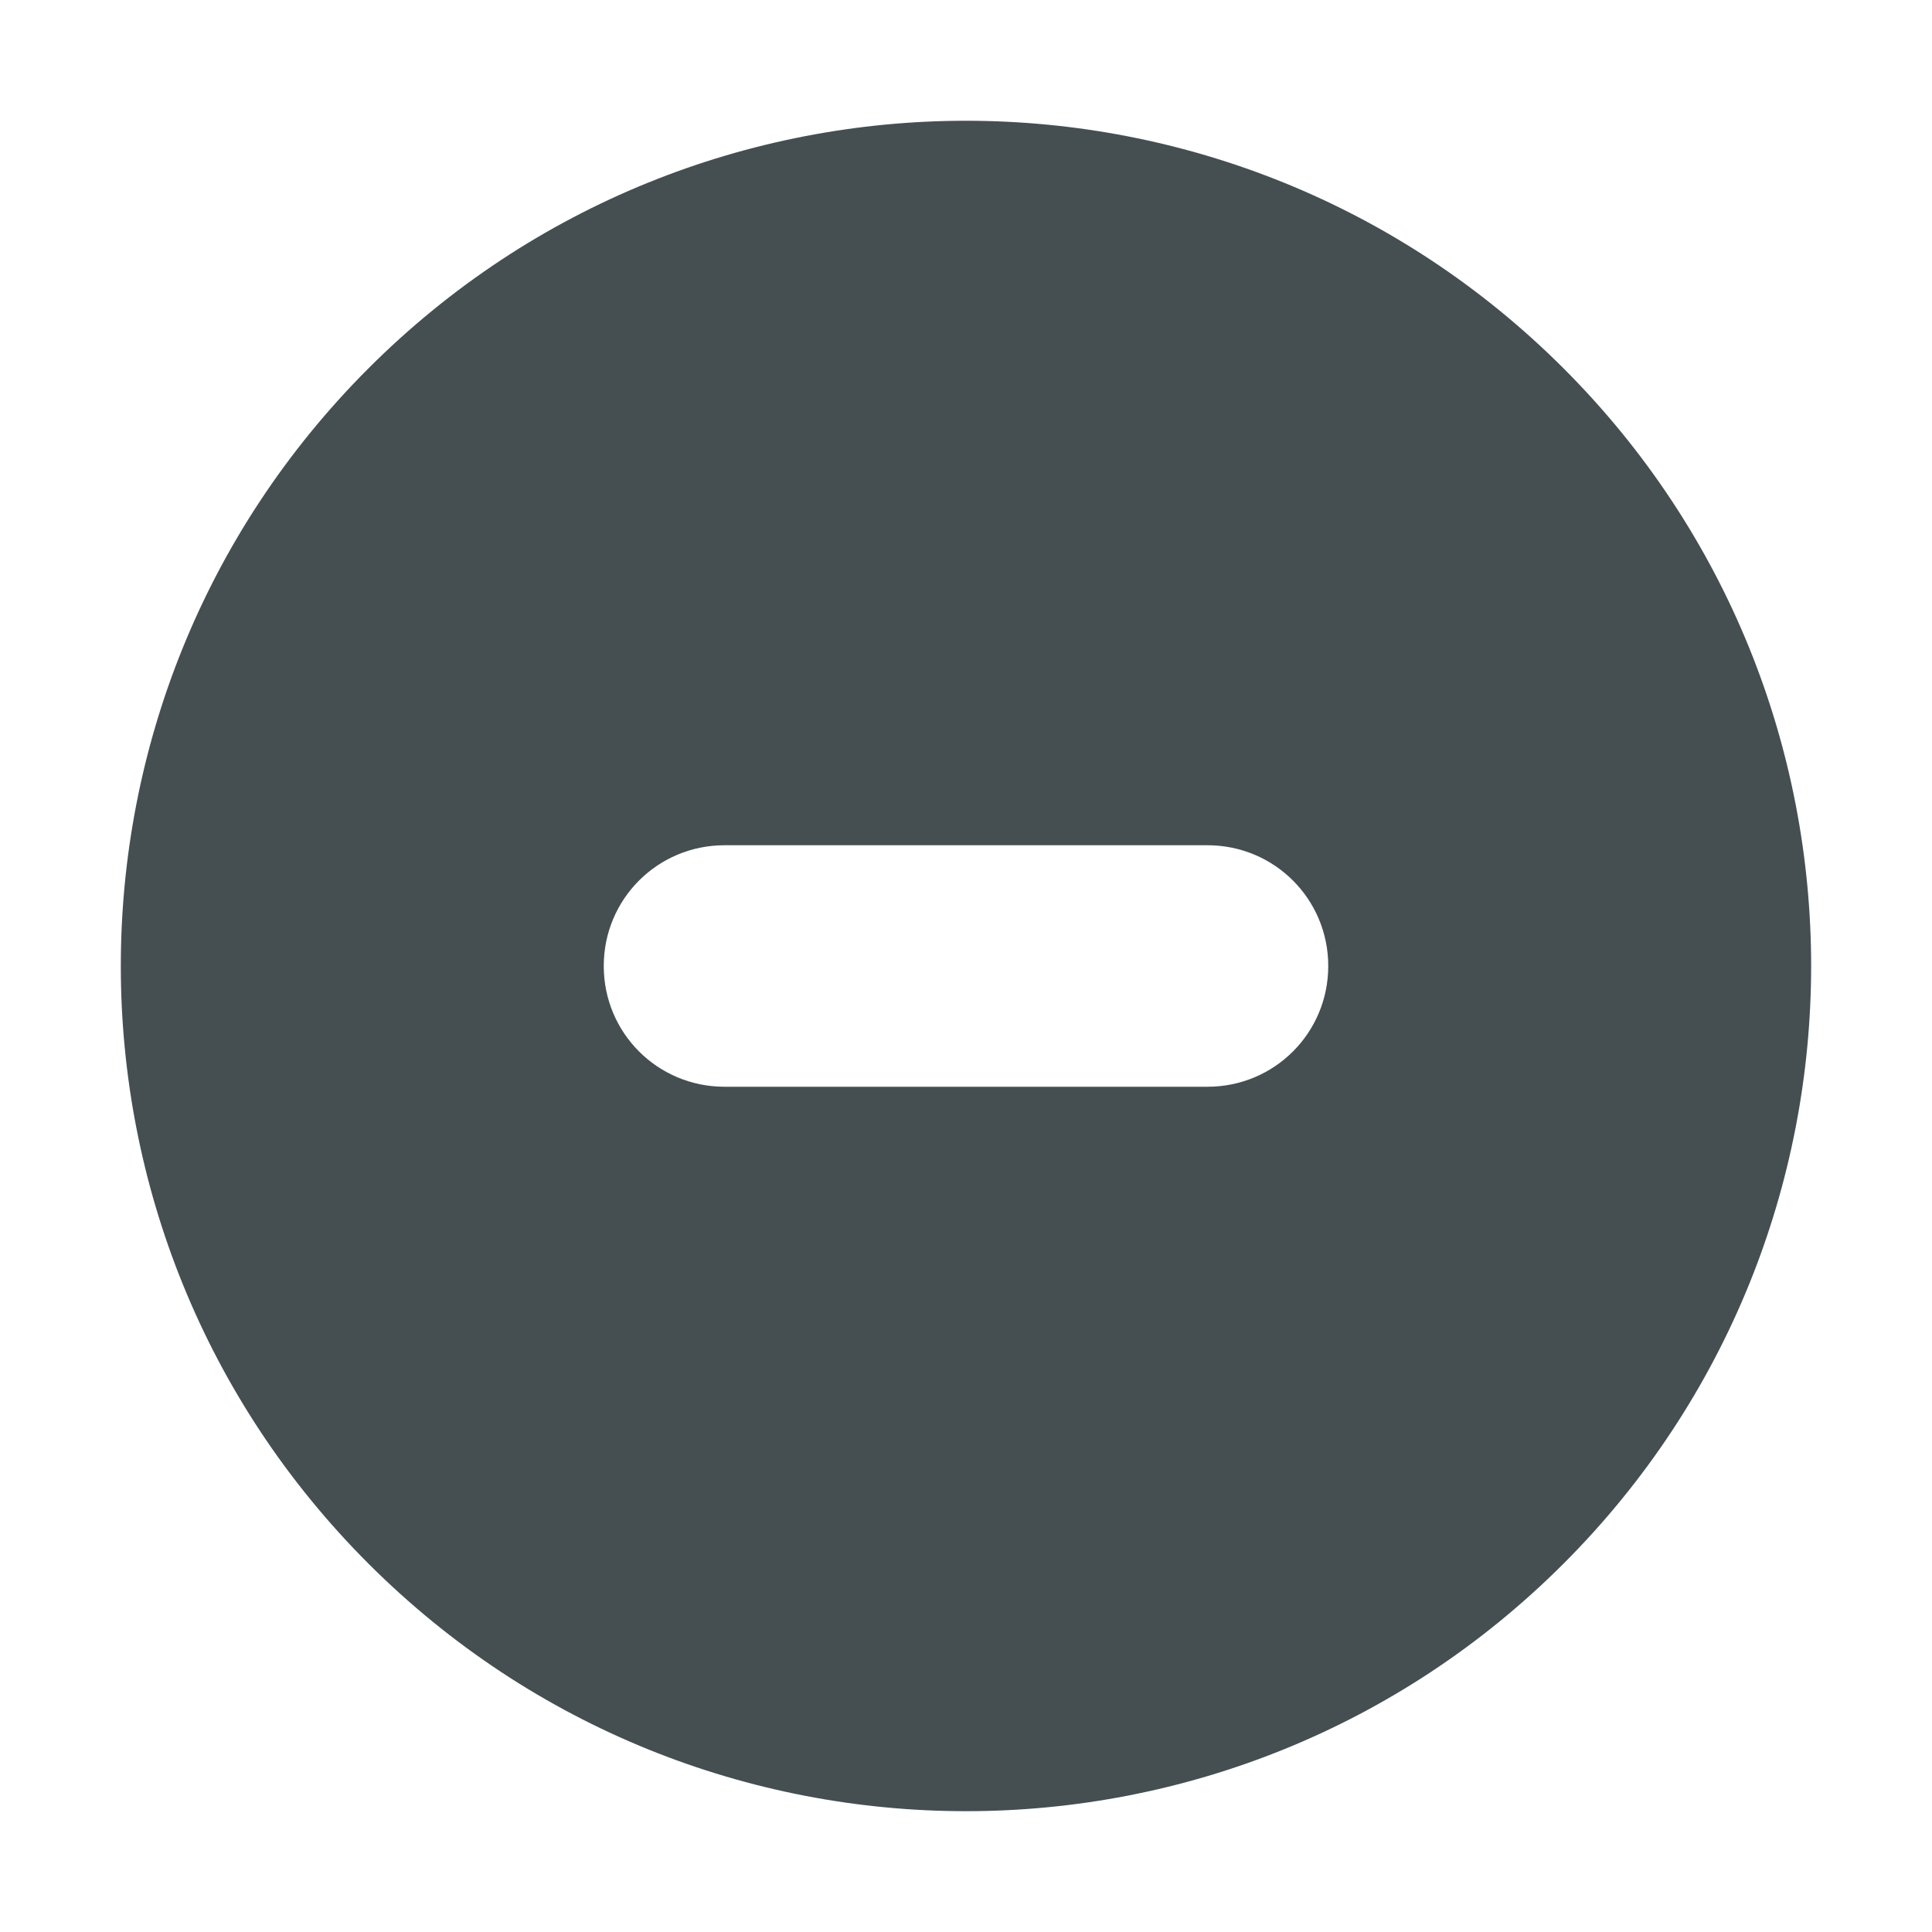
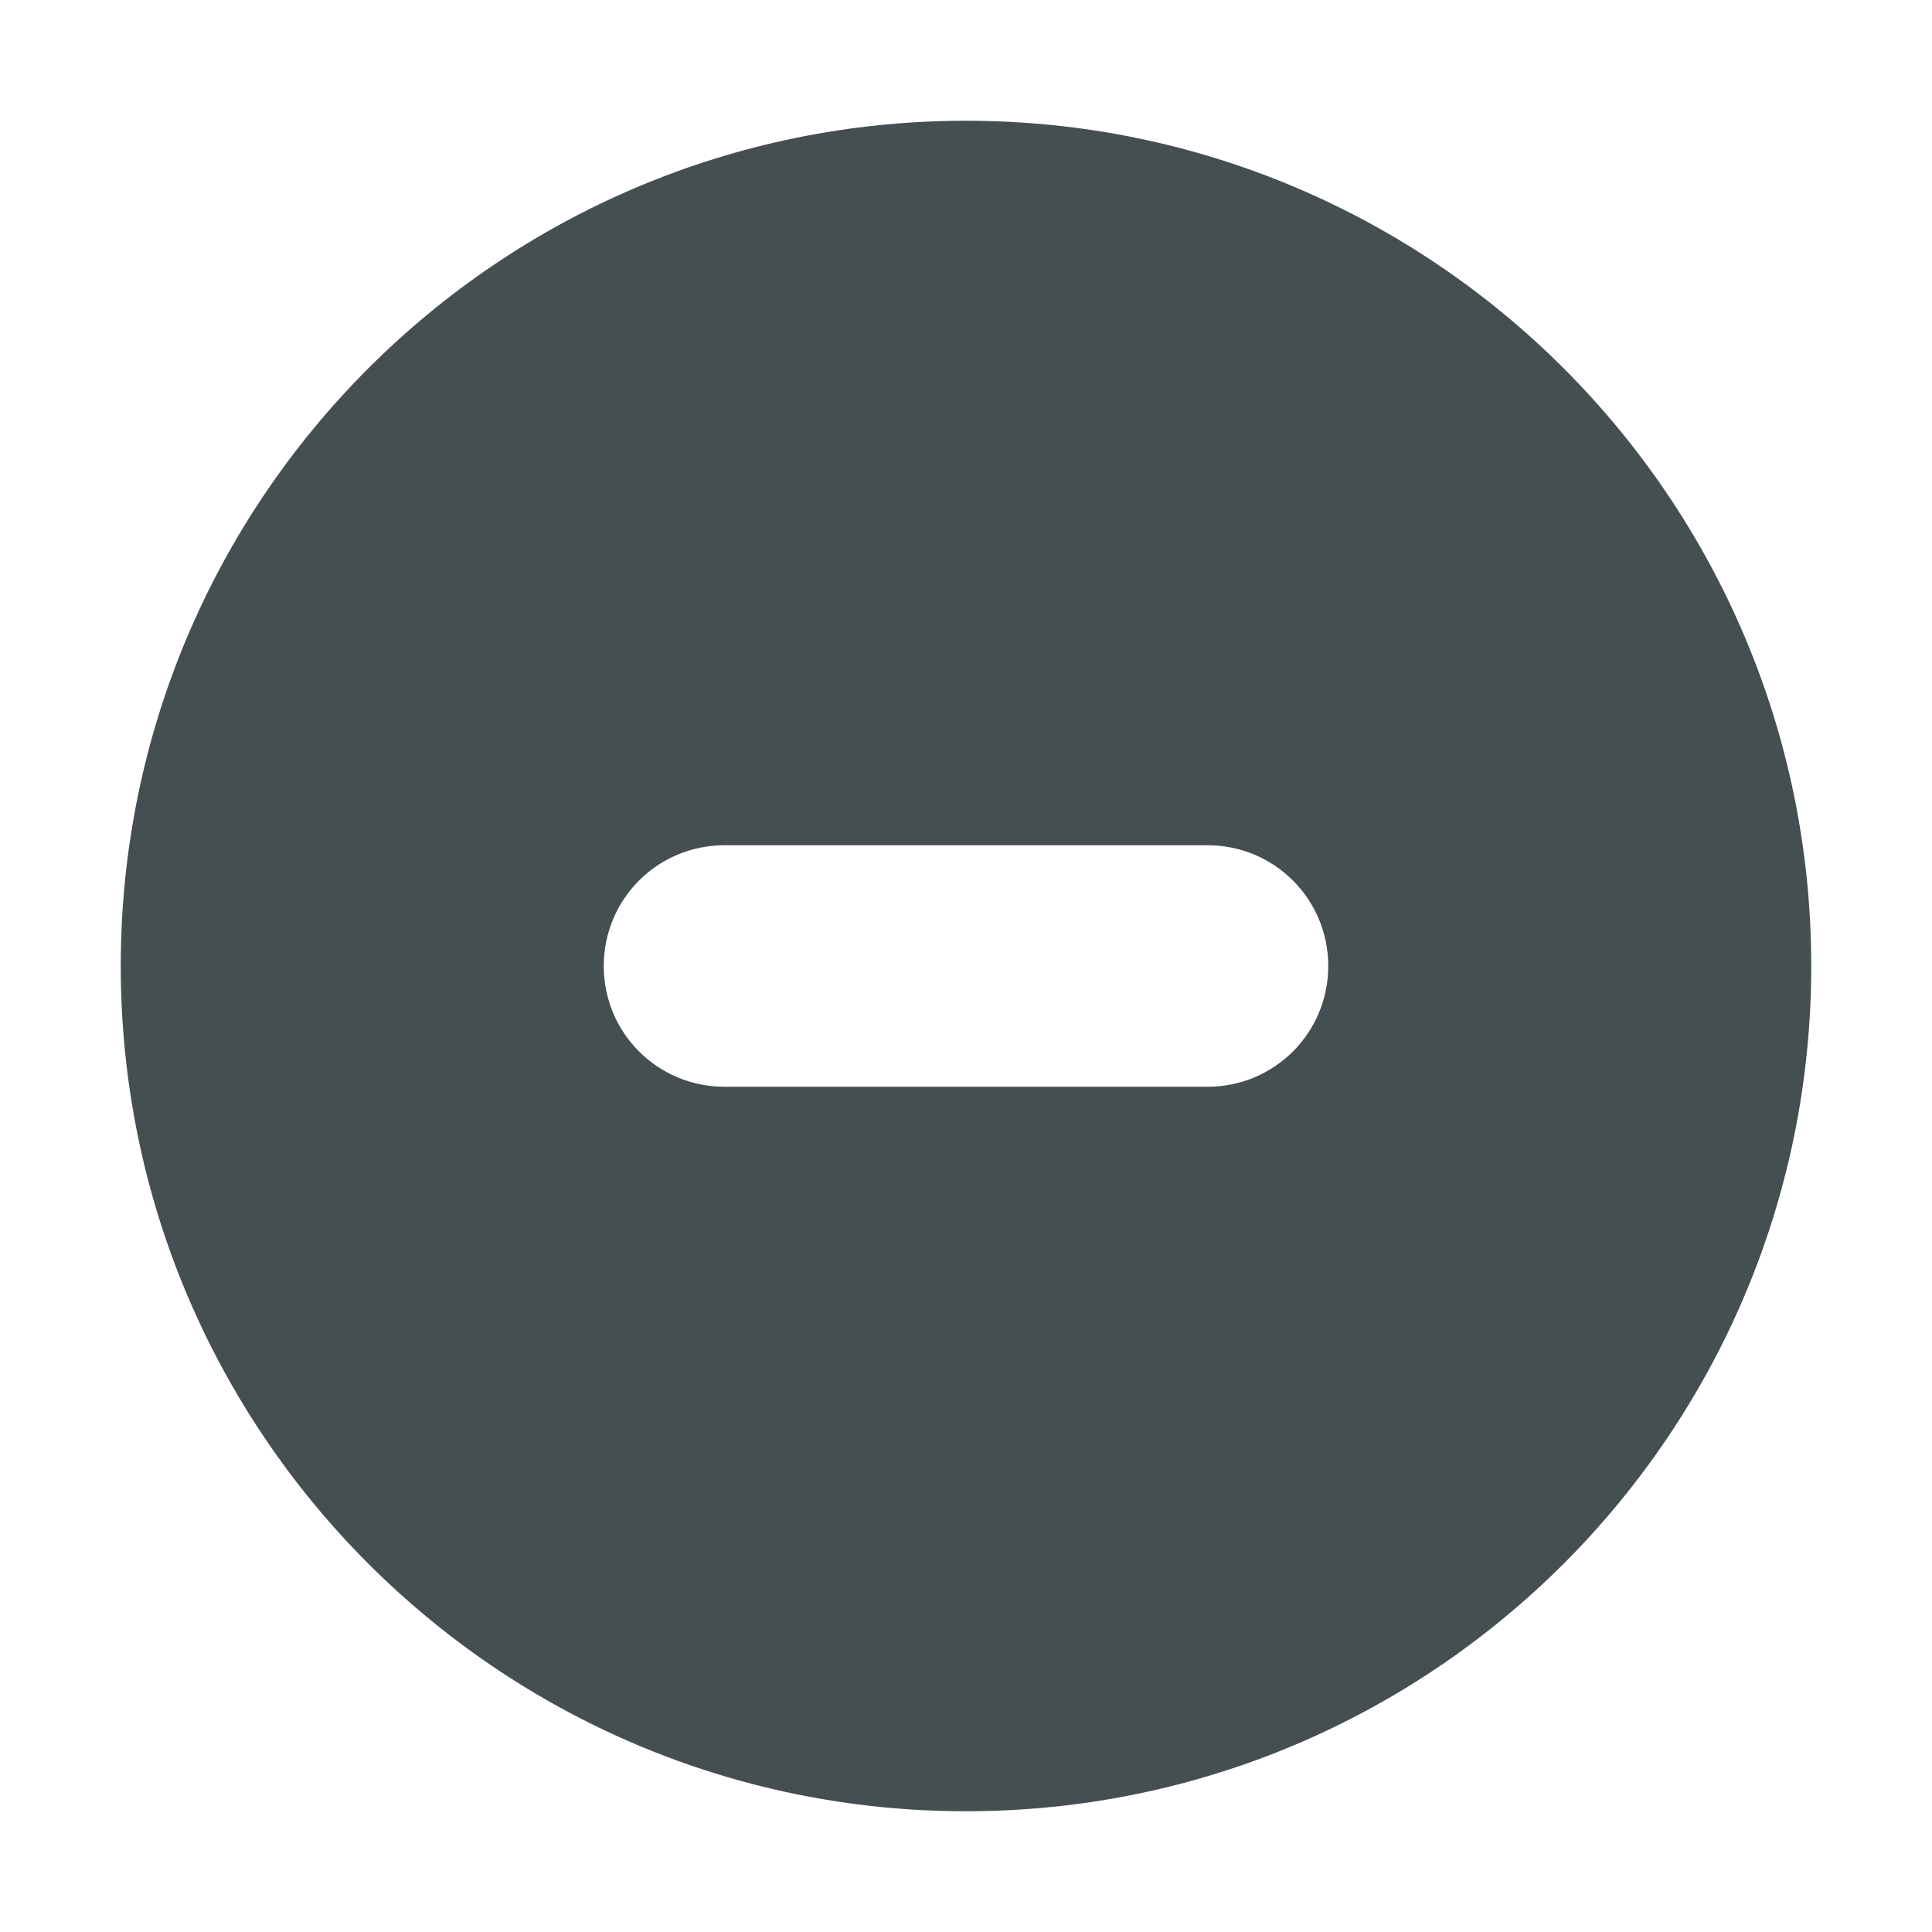
<svg xmlns="http://www.w3.org/2000/svg" height="16" width="16">
-   <path d="m7.998 1c-1.791.001-3.583.685-4.949 2.053-2.733 2.735-2.731 7.166.004 9.898 2.735 2.733 7.166 2.731 9.898-.004s2.731-7.166-.004-9.898c-1.367-1.366-3.158-2.049-4.949-2.049zm-1.998 6h4c.554 0 1 .446 1 1s-.446 1-1 1h-4c-.554 0-1-.446-1-1s.446-1 1-1z" fill="#454f52" />
+   <path d="m8 1a7 7 0 0 0 -7 7 7 7 0 0 0 7 7 7 7 0 0 0 7-7 7 7 0 0 0 -7-7zm-2 6h4c.554 0 1 .446 1 1s-.446 1-1 1h-4c-.554 0-1-.446-1-1s.446-1 1-1z" fill="#454f52" />
</svg>
